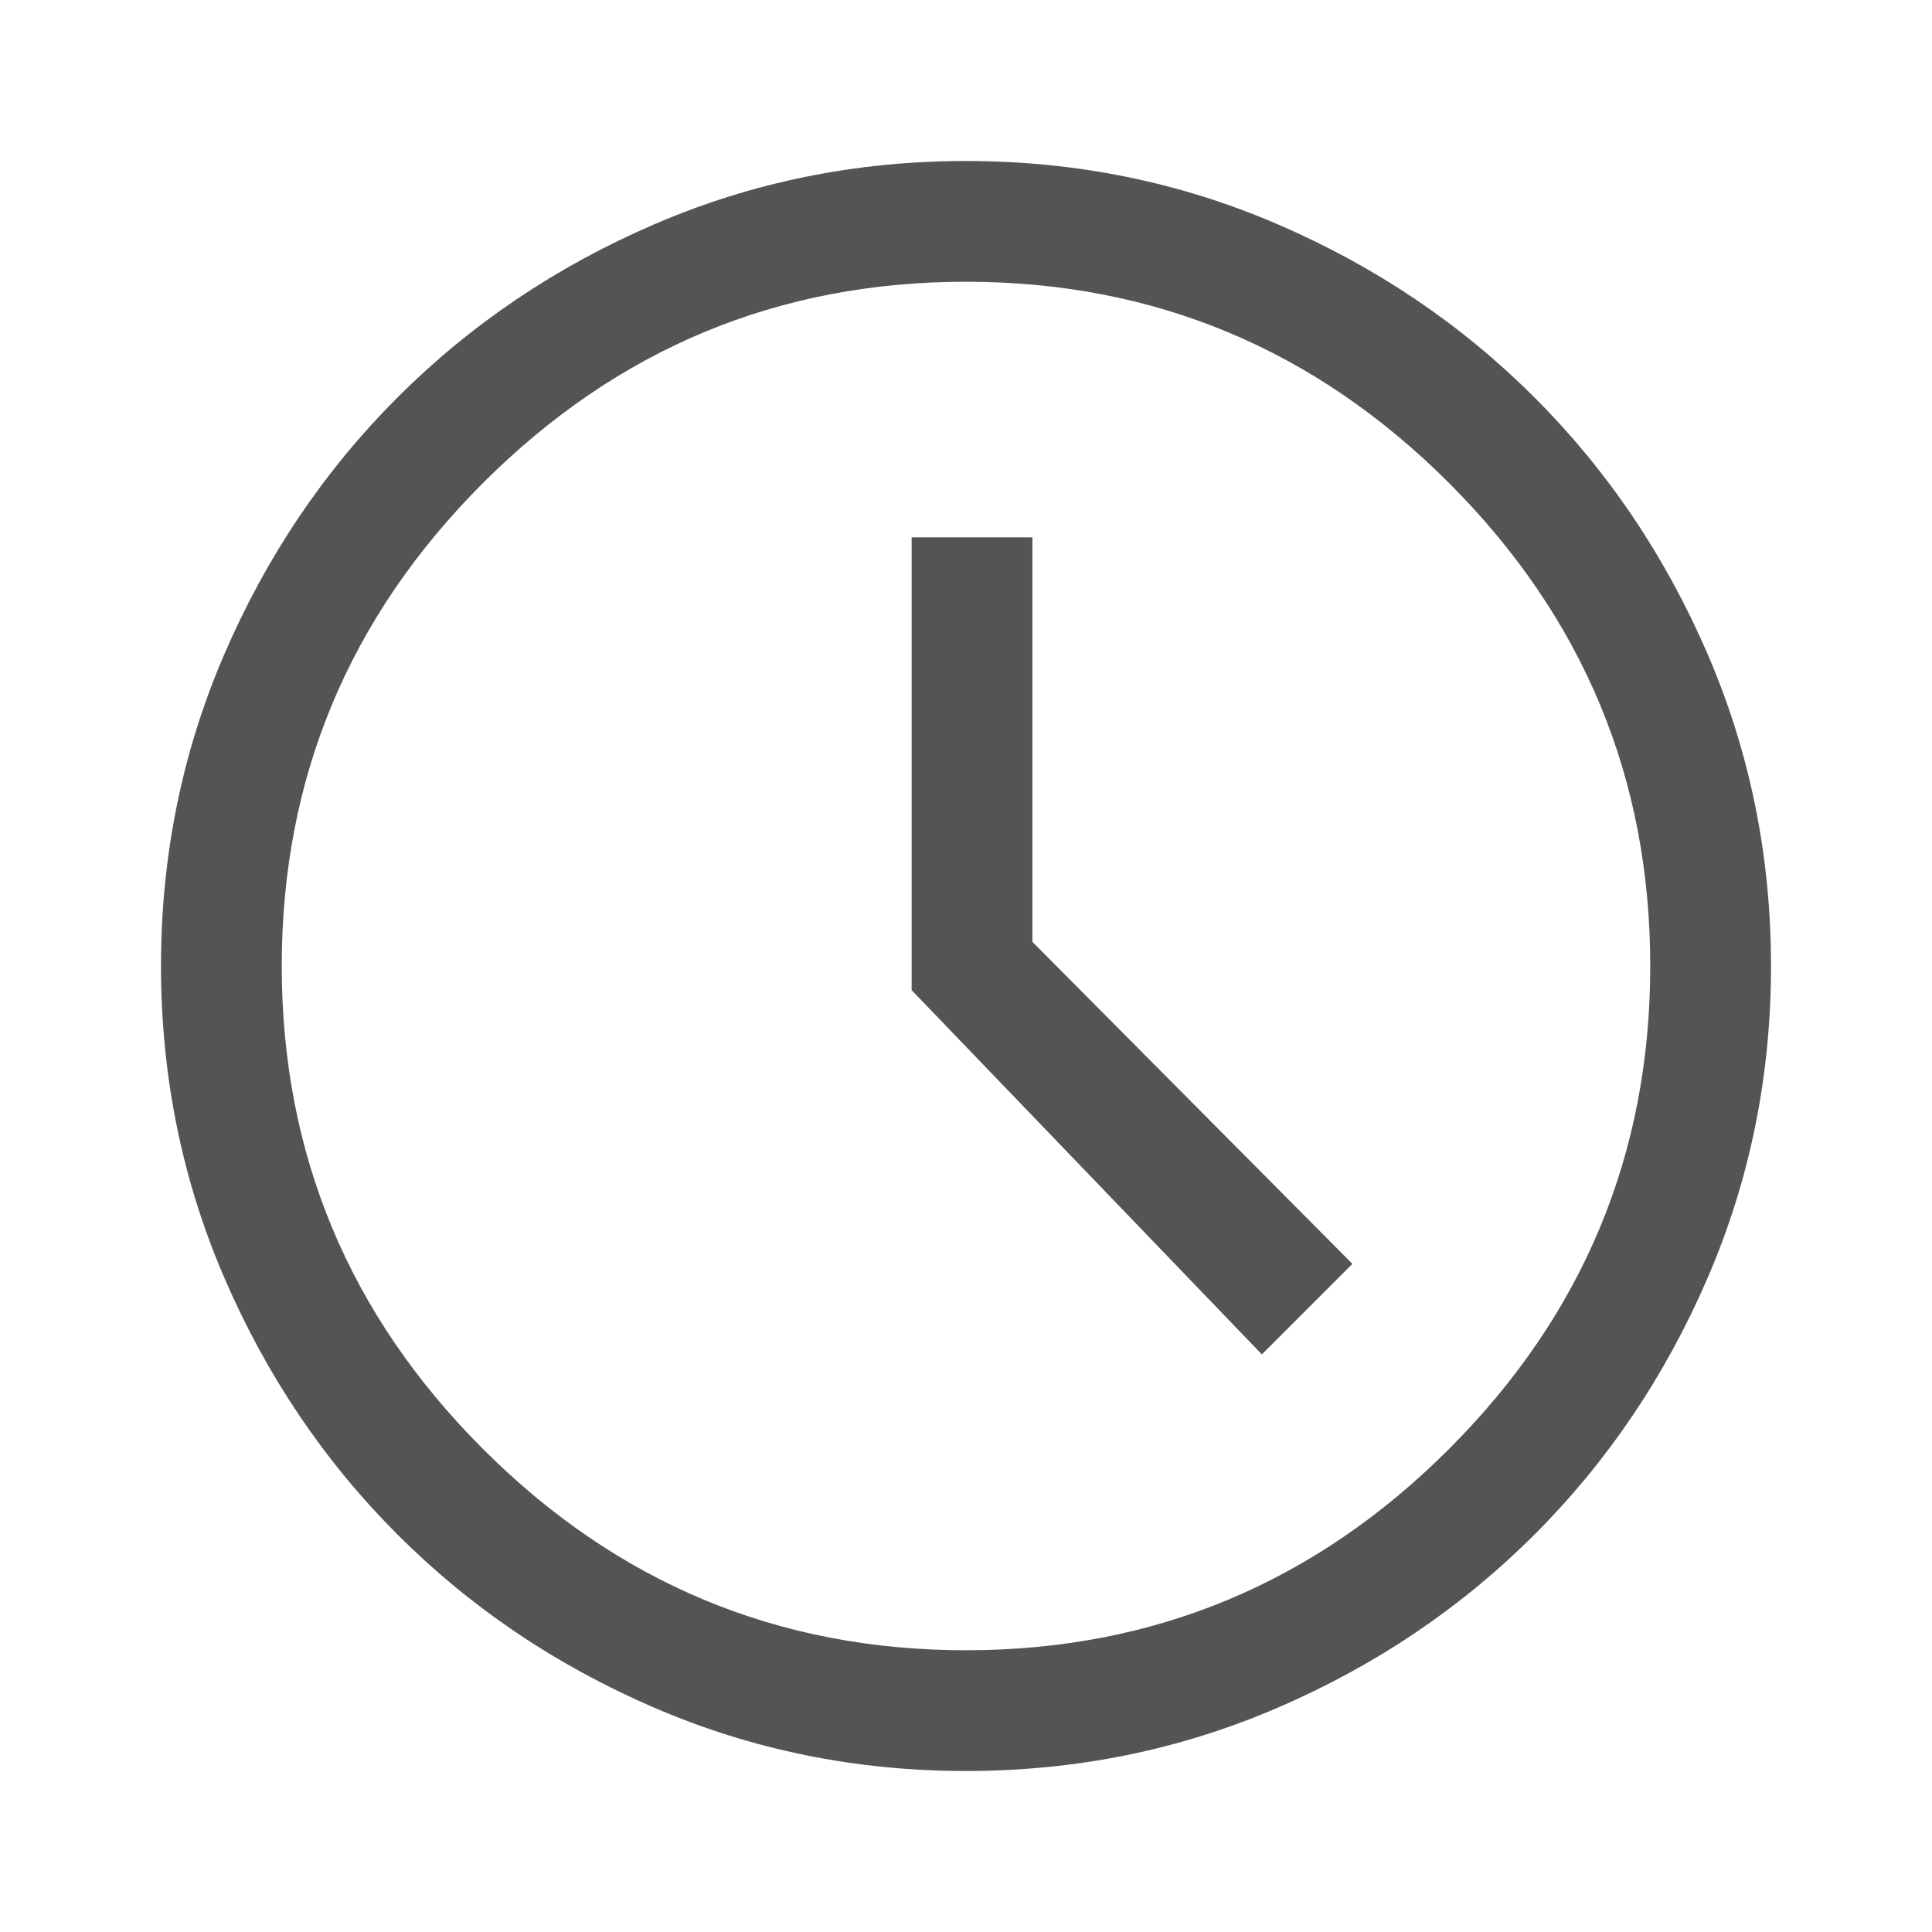
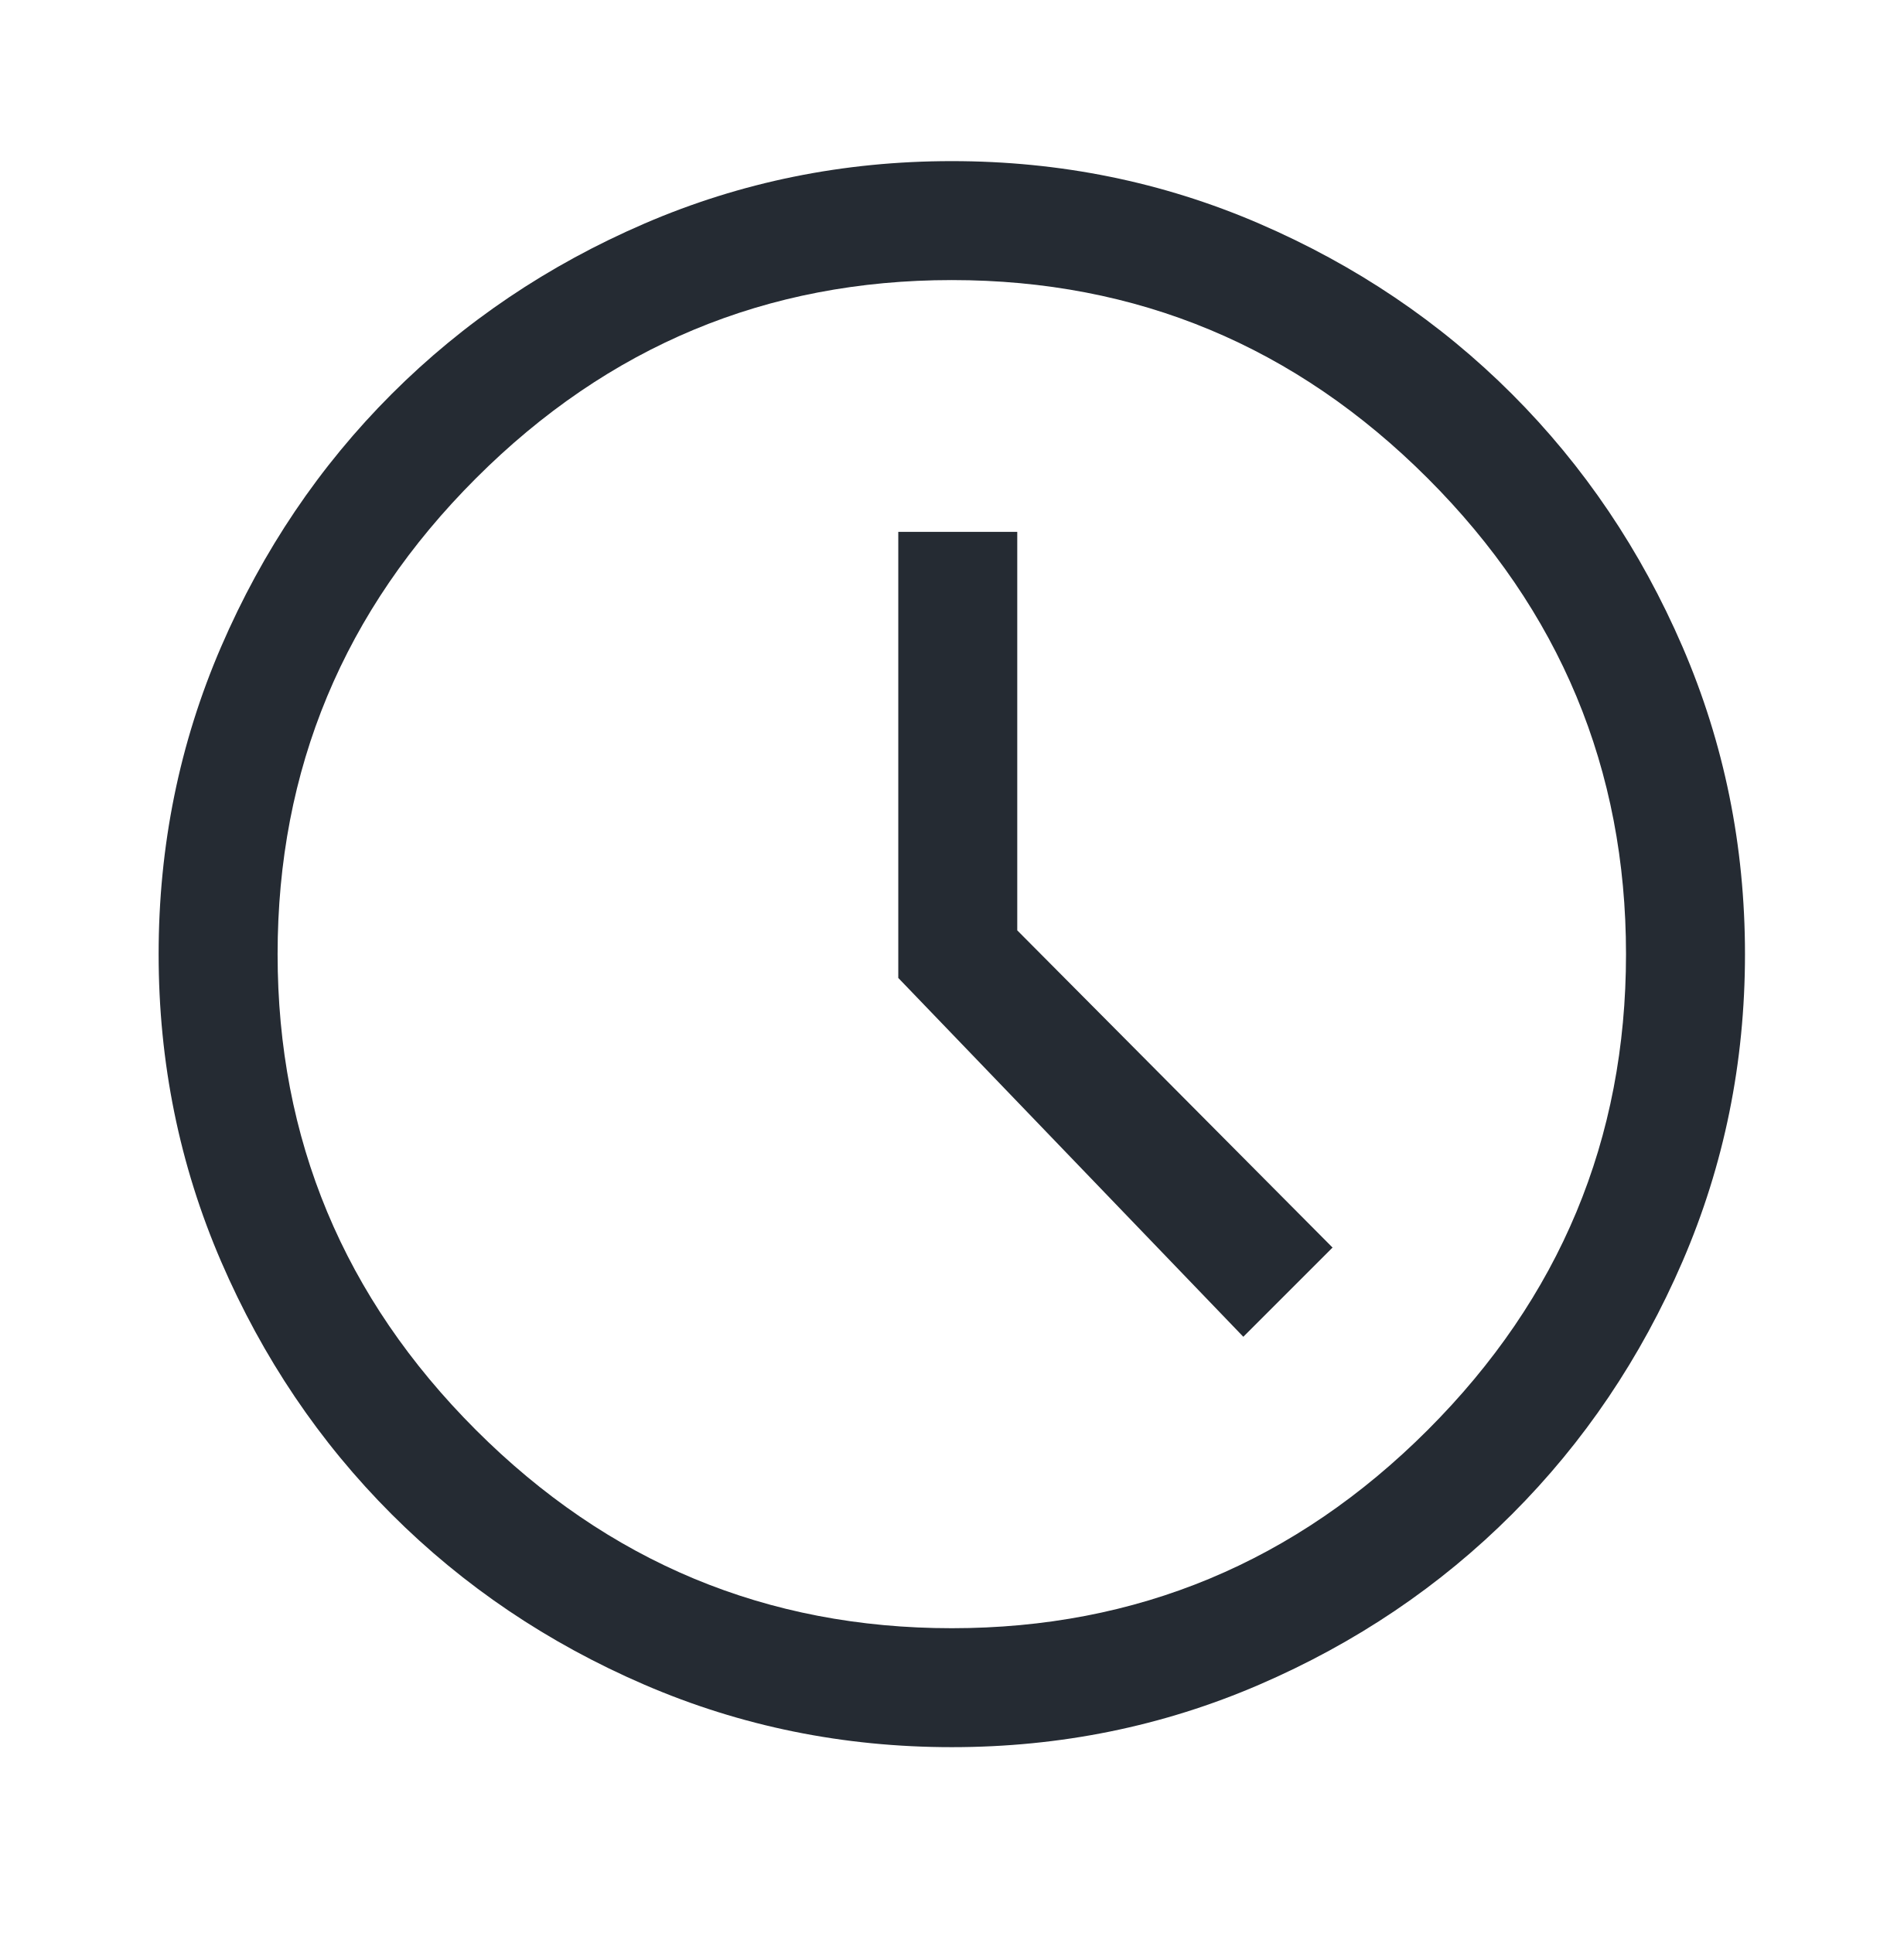
- <svg xmlns="http://www.w3.org/2000/svg" width="60" height="60" viewBox="0 0 60 60" fill="none">
-   <path d="M39.188 42.062L42 39.25L32.062 29.25V16.688H28.312V30.75L39.188 42.062ZM30 55C26.583 55 23.354 54.344 20.312 53.031C17.271 51.719 14.615 49.927 12.344 47.656C10.073 45.385 8.281 42.729 6.969 39.688C5.656 36.646 5 33.417 5 30C5 26.583 5.656 23.354 6.969 20.312C8.281 17.271 10.073 14.615 12.344 12.344C14.615 10.073 17.271 8.281 20.312 6.969C23.354 5.656 26.583 5 30 5C33.417 5 36.646 5.656 39.688 6.969C42.729 8.281 45.385 10.073 47.656 12.344C49.927 14.615 51.719 17.271 53.031 20.312C54.344 23.354 55 26.583 55 30C55 33.417 54.344 36.646 53.031 39.688C51.719 42.729 49.927 45.385 47.656 47.656C45.385 49.927 42.729 51.719 39.688 53.031C36.646 54.344 33.417 55 30 55ZM30 51.25C35.833 51.25 40.833 49.167 45 45C49.167 40.833 51.25 35.833 51.25 30C51.25 24.167 49.167 19.167 45 15C40.833 10.833 35.833 8.75 30 8.75C24.167 8.75 19.167 10.833 15 15C10.833 19.167 8.75 24.167 8.75 30C8.75 35.833 10.833 40.833 15 45C19.167 49.167 24.167 51.25 30 51.25Z" fill="#545454" />
+ <svg xmlns="http://www.w3.org/2000/svg" width="64" height="65" viewBox="0 0 64 65" fill="none">
+   <path d="M41.8 44.951L44.8 41.951L34.2 31.285V17.885H30.2V32.885L41.8 44.951ZM32 58.751C28.355 58.751 24.911 58.051 21.666 56.651C18.422 55.251 15.589 53.34 13.166 50.918C10.744 48.496 8.833 45.662 7.433 42.418C6.033 39.173 5.333 35.729 5.333 32.085C5.333 28.44 6.033 24.996 7.433 21.751C8.833 18.507 10.744 15.674 13.166 13.251C15.589 10.829 18.422 8.918 21.666 7.518C24.911 6.118 28.355 5.418 32 5.418C35.644 5.418 39.089 6.118 42.333 7.518C45.577 8.918 48.411 10.829 50.833 13.251C53.255 15.674 55.166 18.507 56.566 21.751C57.966 24.996 58.666 28.44 58.666 32.085C58.666 35.729 57.966 39.173 56.566 42.418C55.166 45.662 53.255 48.496 50.833 50.918C48.411 53.34 45.577 55.251 42.333 56.651C39.089 58.051 35.644 58.751 32 58.751ZM32 54.751C38.222 54.751 43.555 52.529 48 48.085C52.444 43.64 54.666 38.307 54.666 32.085C54.666 25.862 52.444 20.529 48 16.085C43.555 11.64 38.222 9.418 32 9.418C25.777 9.418 20.444 11.64 16 16.085C11.555 20.529 9.333 25.862 9.333 32.085C9.333 38.307 11.555 43.64 16 48.085C20.444 52.529 25.777 54.751 32 54.751Z" fill="#252B33" />
</svg>
